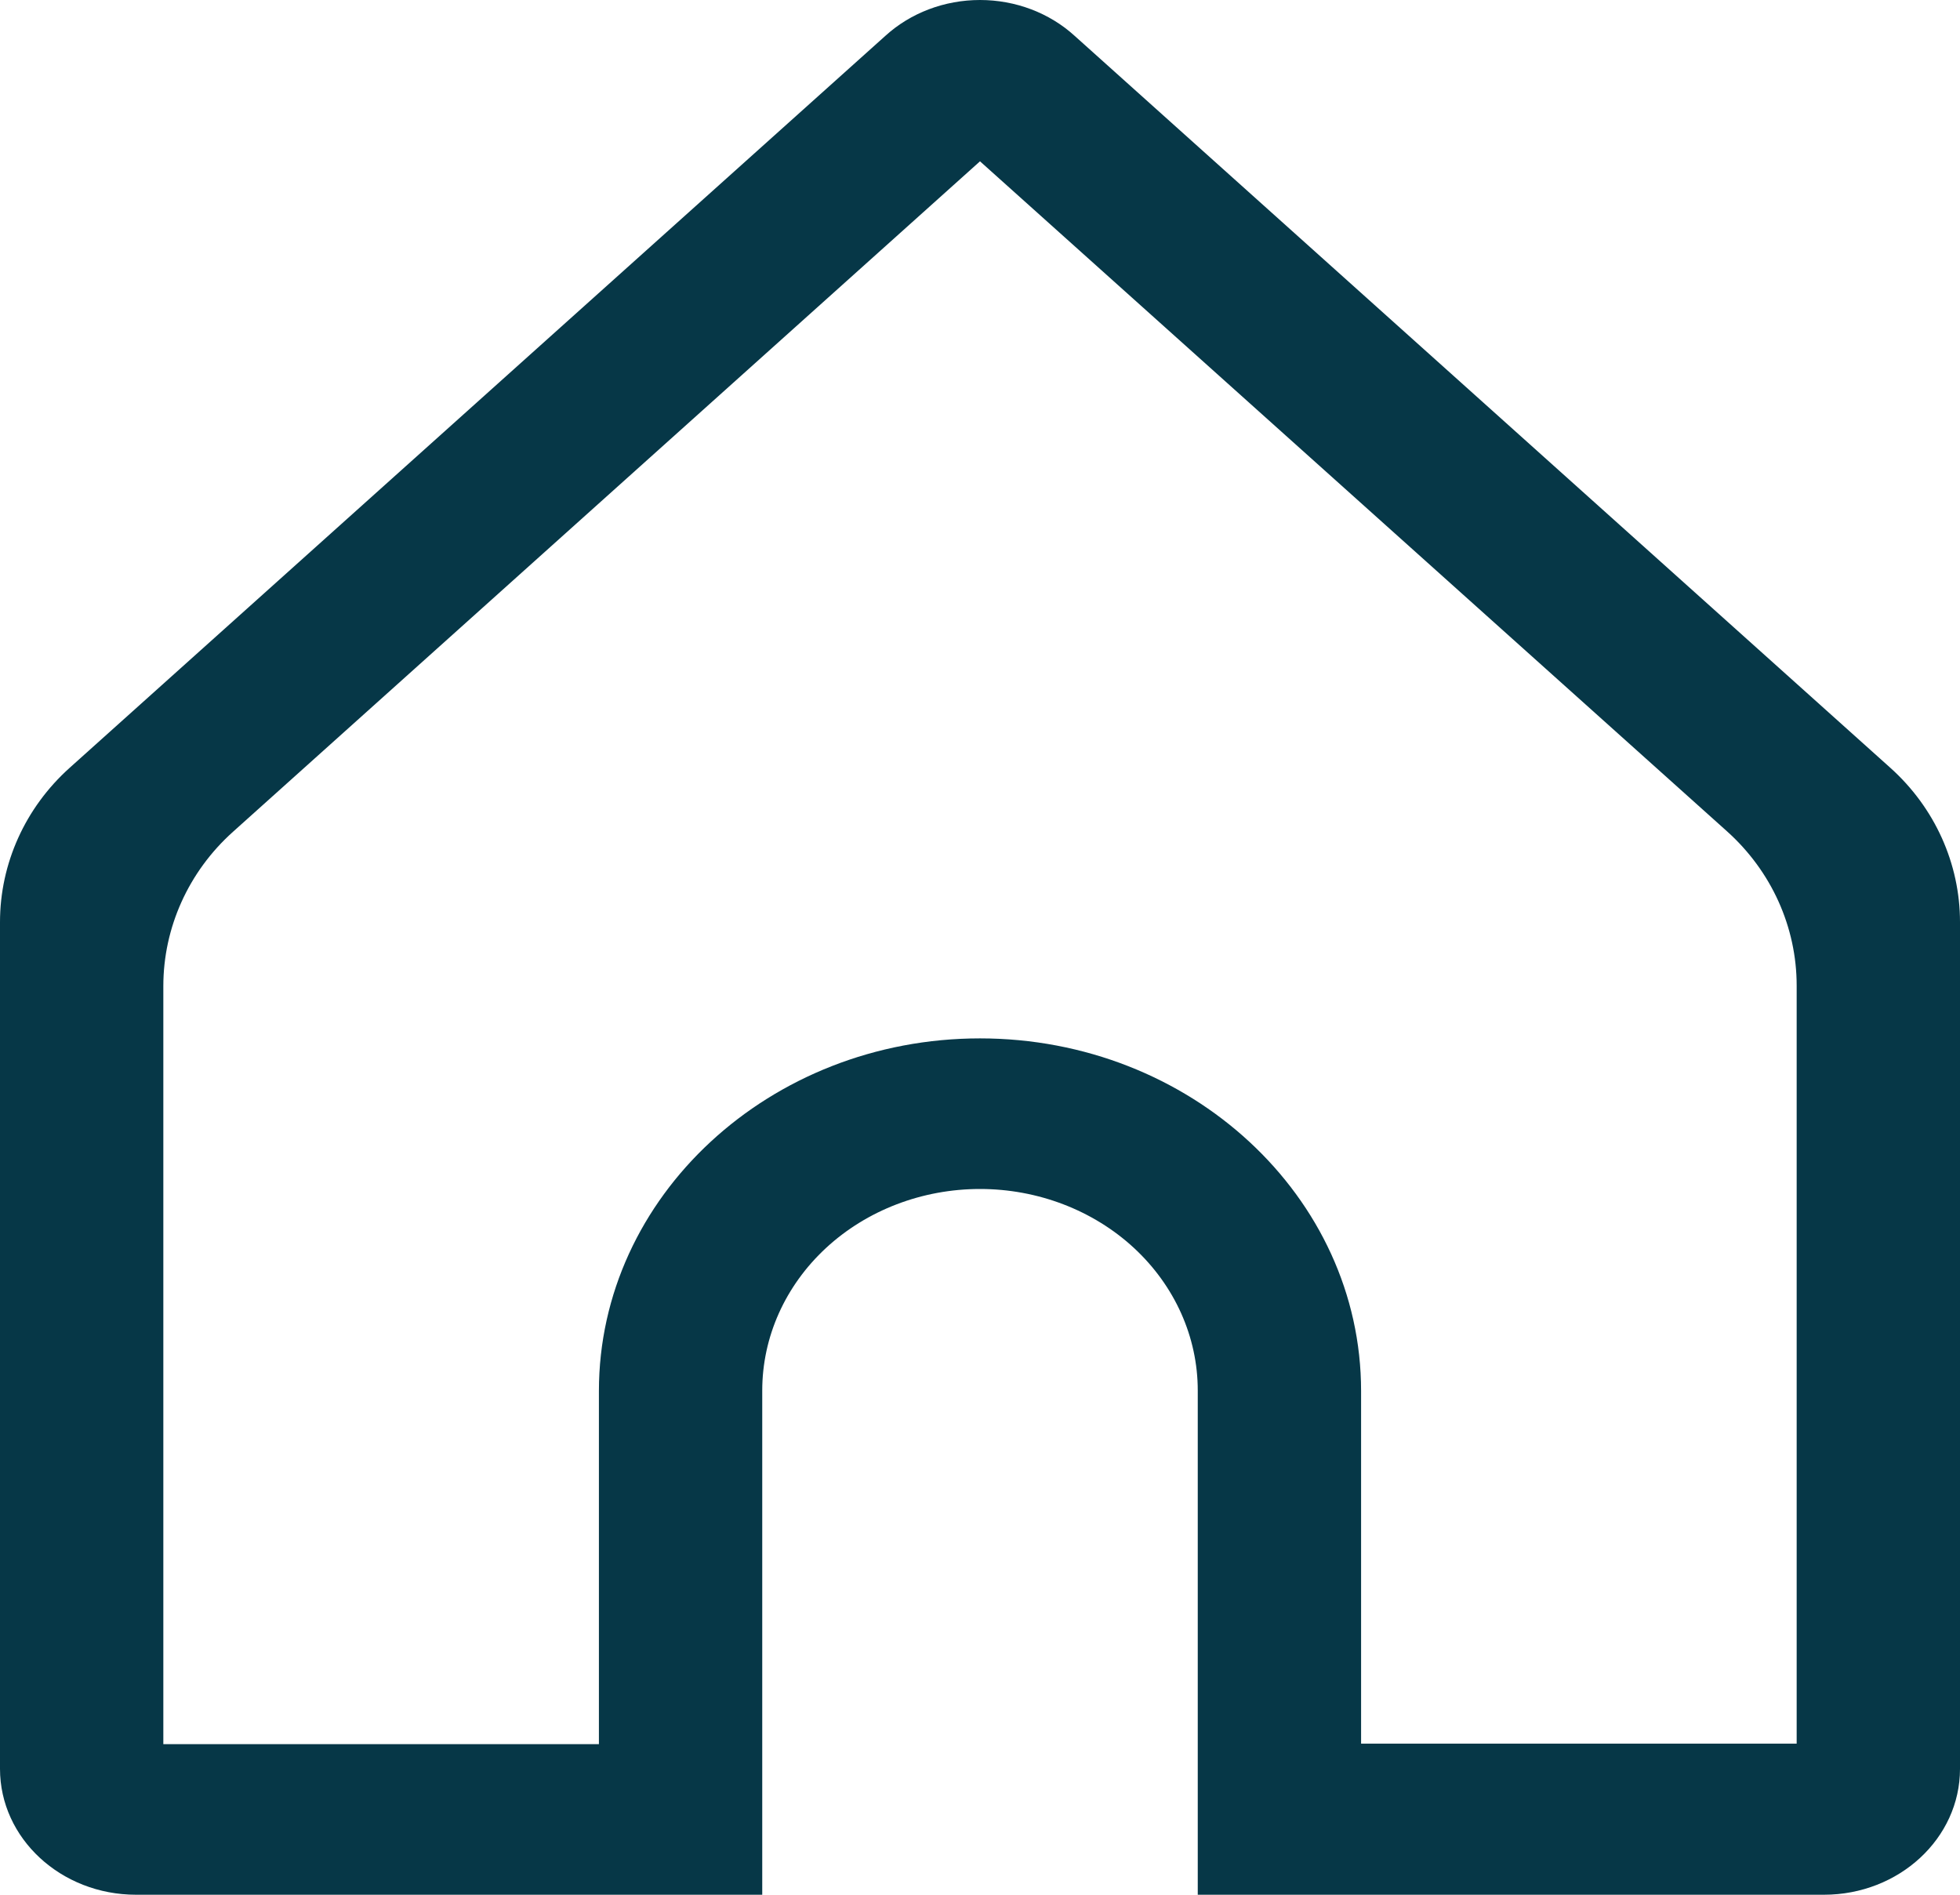
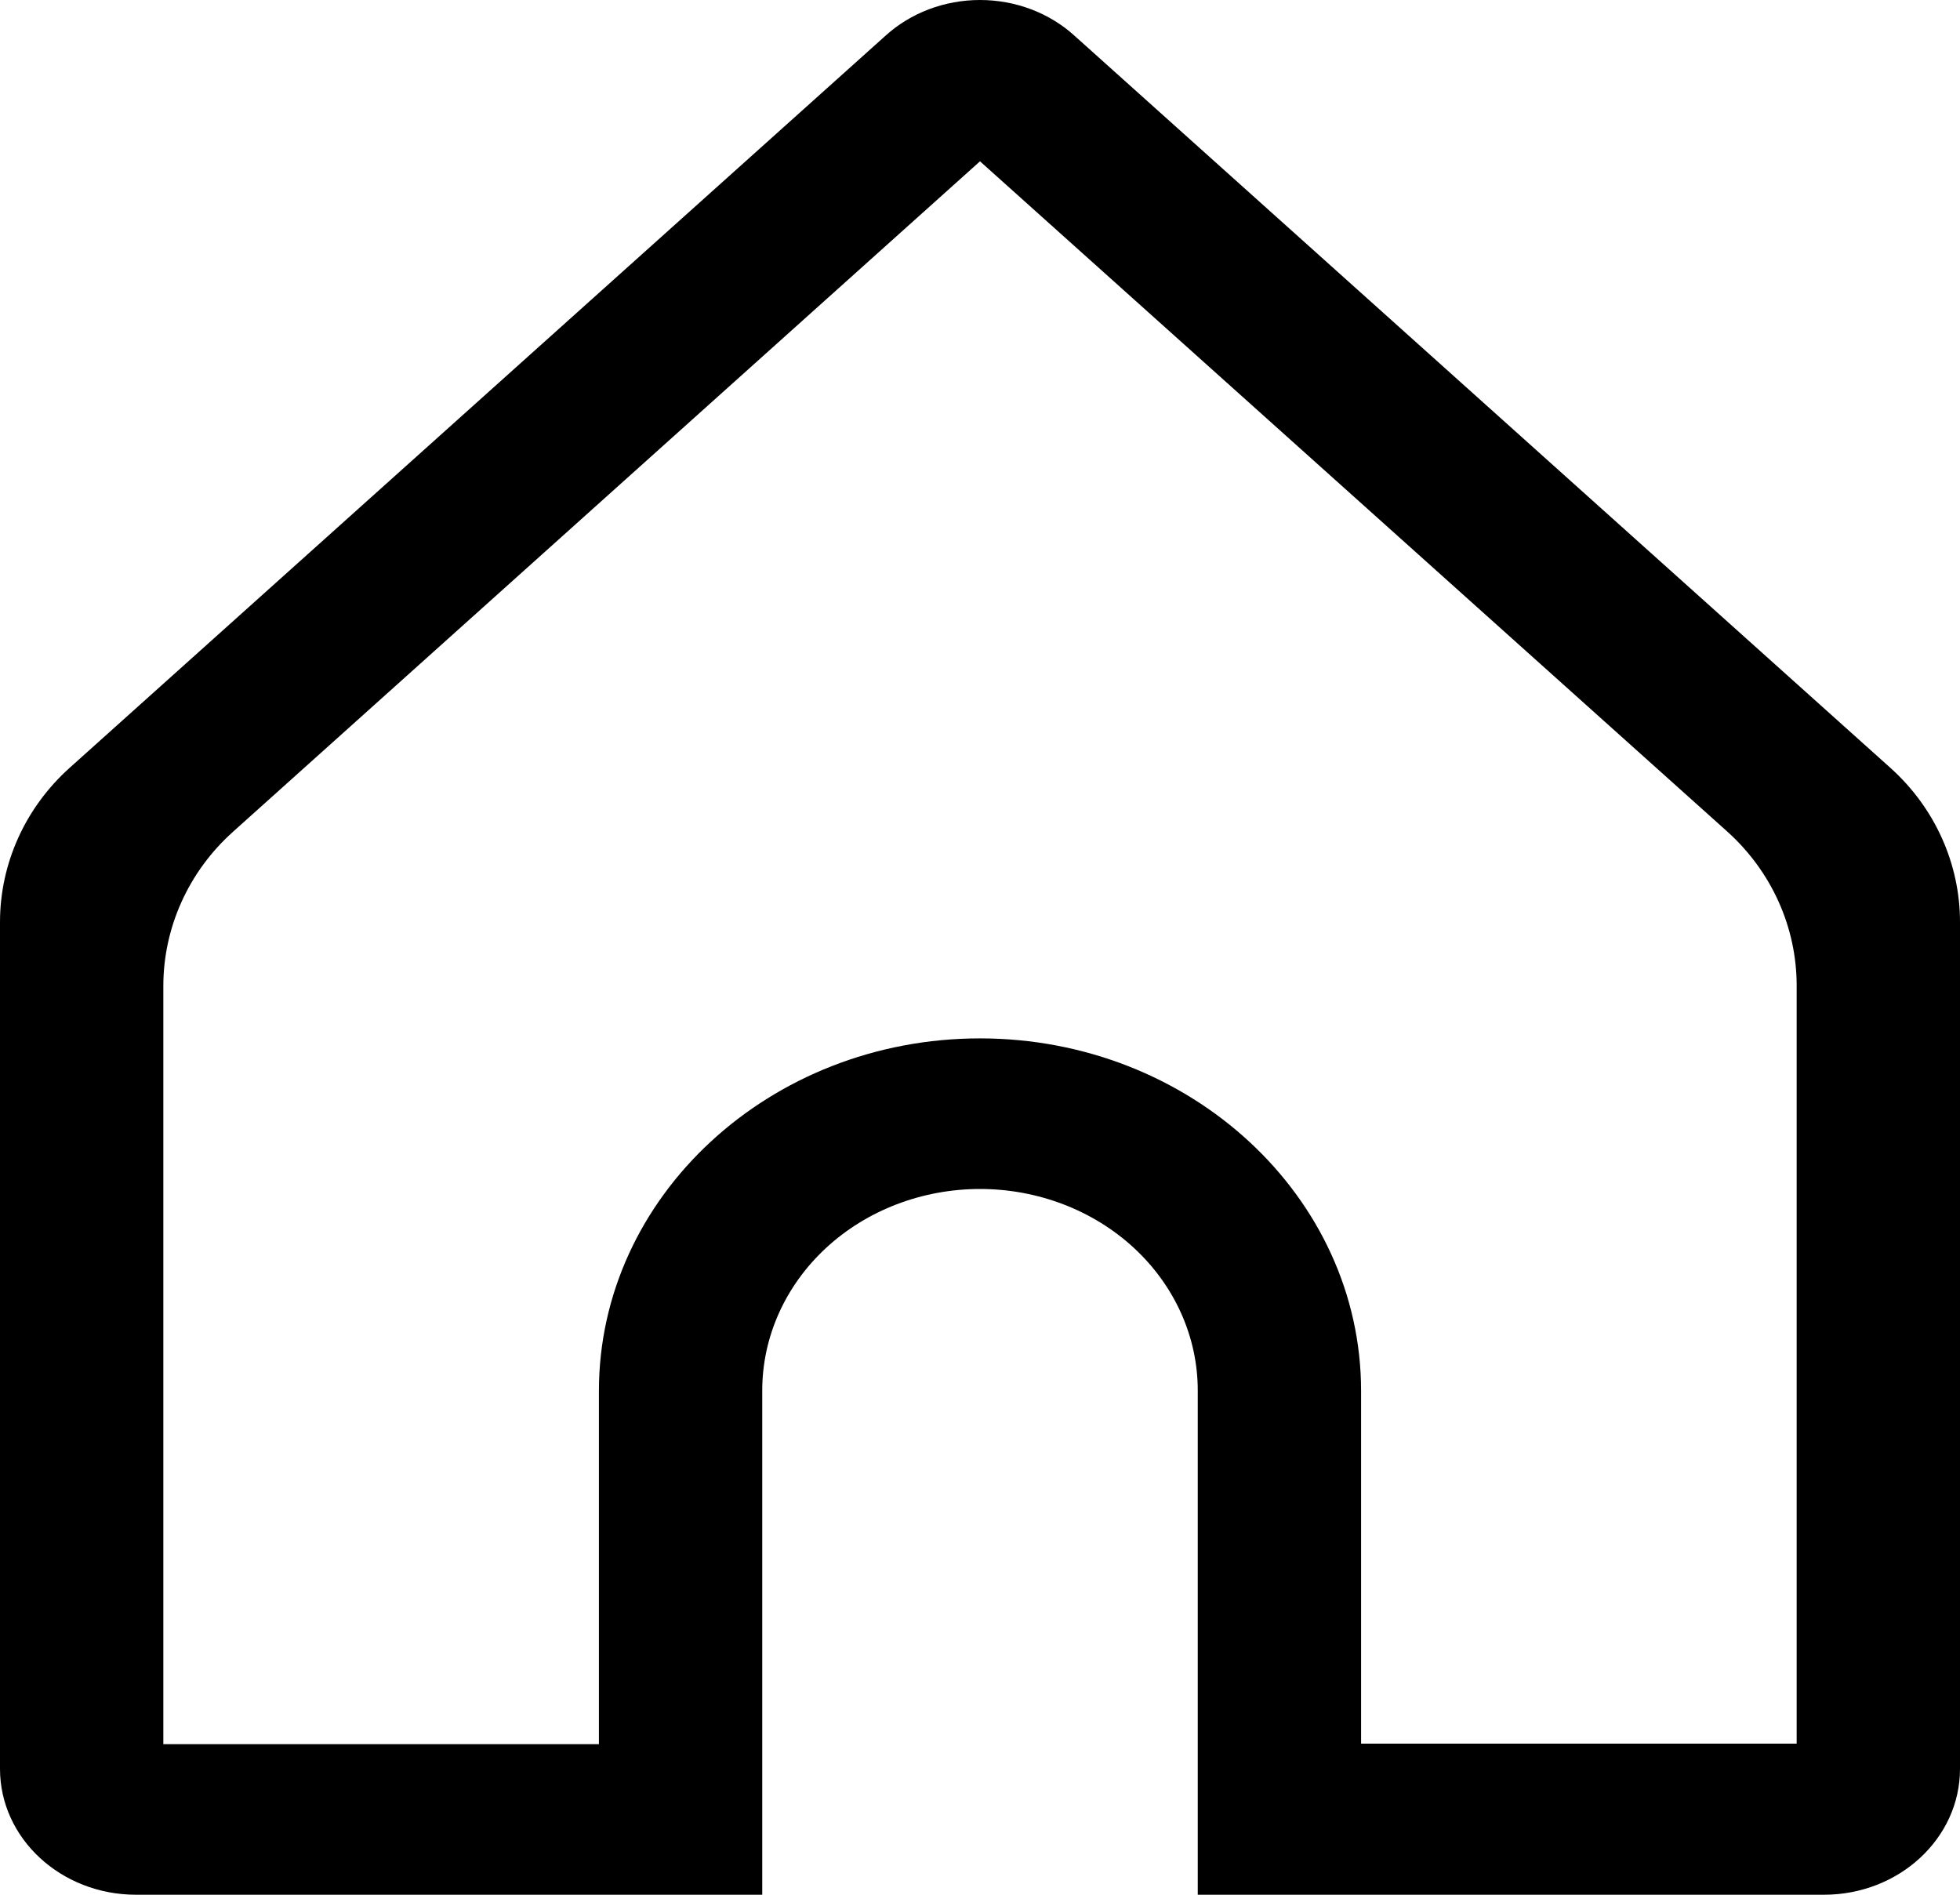
<svg xmlns="http://www.w3.org/2000/svg" width="30" height="29" viewBox="0 0 30 29" fill="none">
-   <path d="M27.917 29H18.333V21.282C18.333 20.464 17.982 19.68 17.357 19.101C16.732 18.523 15.884 18.198 15 18.198C14.116 18.198 13.268 18.523 12.643 19.101C12.018 19.68 11.667 20.464 11.667 21.282V29H2.083C0.933 29 0 28.137 0 27.073V14.114C0 13.218 0.386 12.362 1.066 11.752L13.55 0.55C13.937 0.197 14.457 0 15 0C15.543 0 16.063 0.197 16.45 0.55L28.934 11.752C29.614 12.362 30 13.218 30 14.114V27.073C30 28.137 29.067 29 27.917 29ZM20.833 26.687H27.5V15.086C27.5 14.189 27.114 13.334 26.434 12.724L15 2.469L3.565 12.732C2.886 13.341 2.5 14.197 2.5 15.093V26.695H9.167V21.29C9.167 18.314 11.783 15.893 15 15.893C18.217 15.893 20.833 18.314 20.833 21.29V26.695V26.687Z" fill="#063747" />
+   <path d="M27.917 29H18.333V21.282C18.333 20.464 17.982 19.68 17.357 19.101C16.732 18.523 15.884 18.198 15 18.198C14.116 18.198 13.268 18.523 12.643 19.101C12.018 19.68 11.667 20.464 11.667 21.282V29H2.083C0.933 29 0 28.137 0 27.073V14.114C0 13.218 0.386 12.362 1.066 11.752L13.55 0.55C13.937 0.197 14.457 0 15 0C15.543 0 16.063 0.197 16.45 0.55L28.934 11.752C29.614 12.362 30 13.218 30 14.114V27.073C30 28.137 29.067 29 27.917 29ZM20.833 26.687H27.5V15.086C27.5 14.189 27.114 13.334 26.434 12.724L15 2.469L3.565 12.732C2.886 13.341 2.5 14.197 2.5 15.093V26.695H9.167V21.29C9.167 18.314 11.783 15.893 15 15.893C18.217 15.893 20.833 18.314 20.833 21.29V26.695V26.687Z" fill="currentColor" />
</svg>
